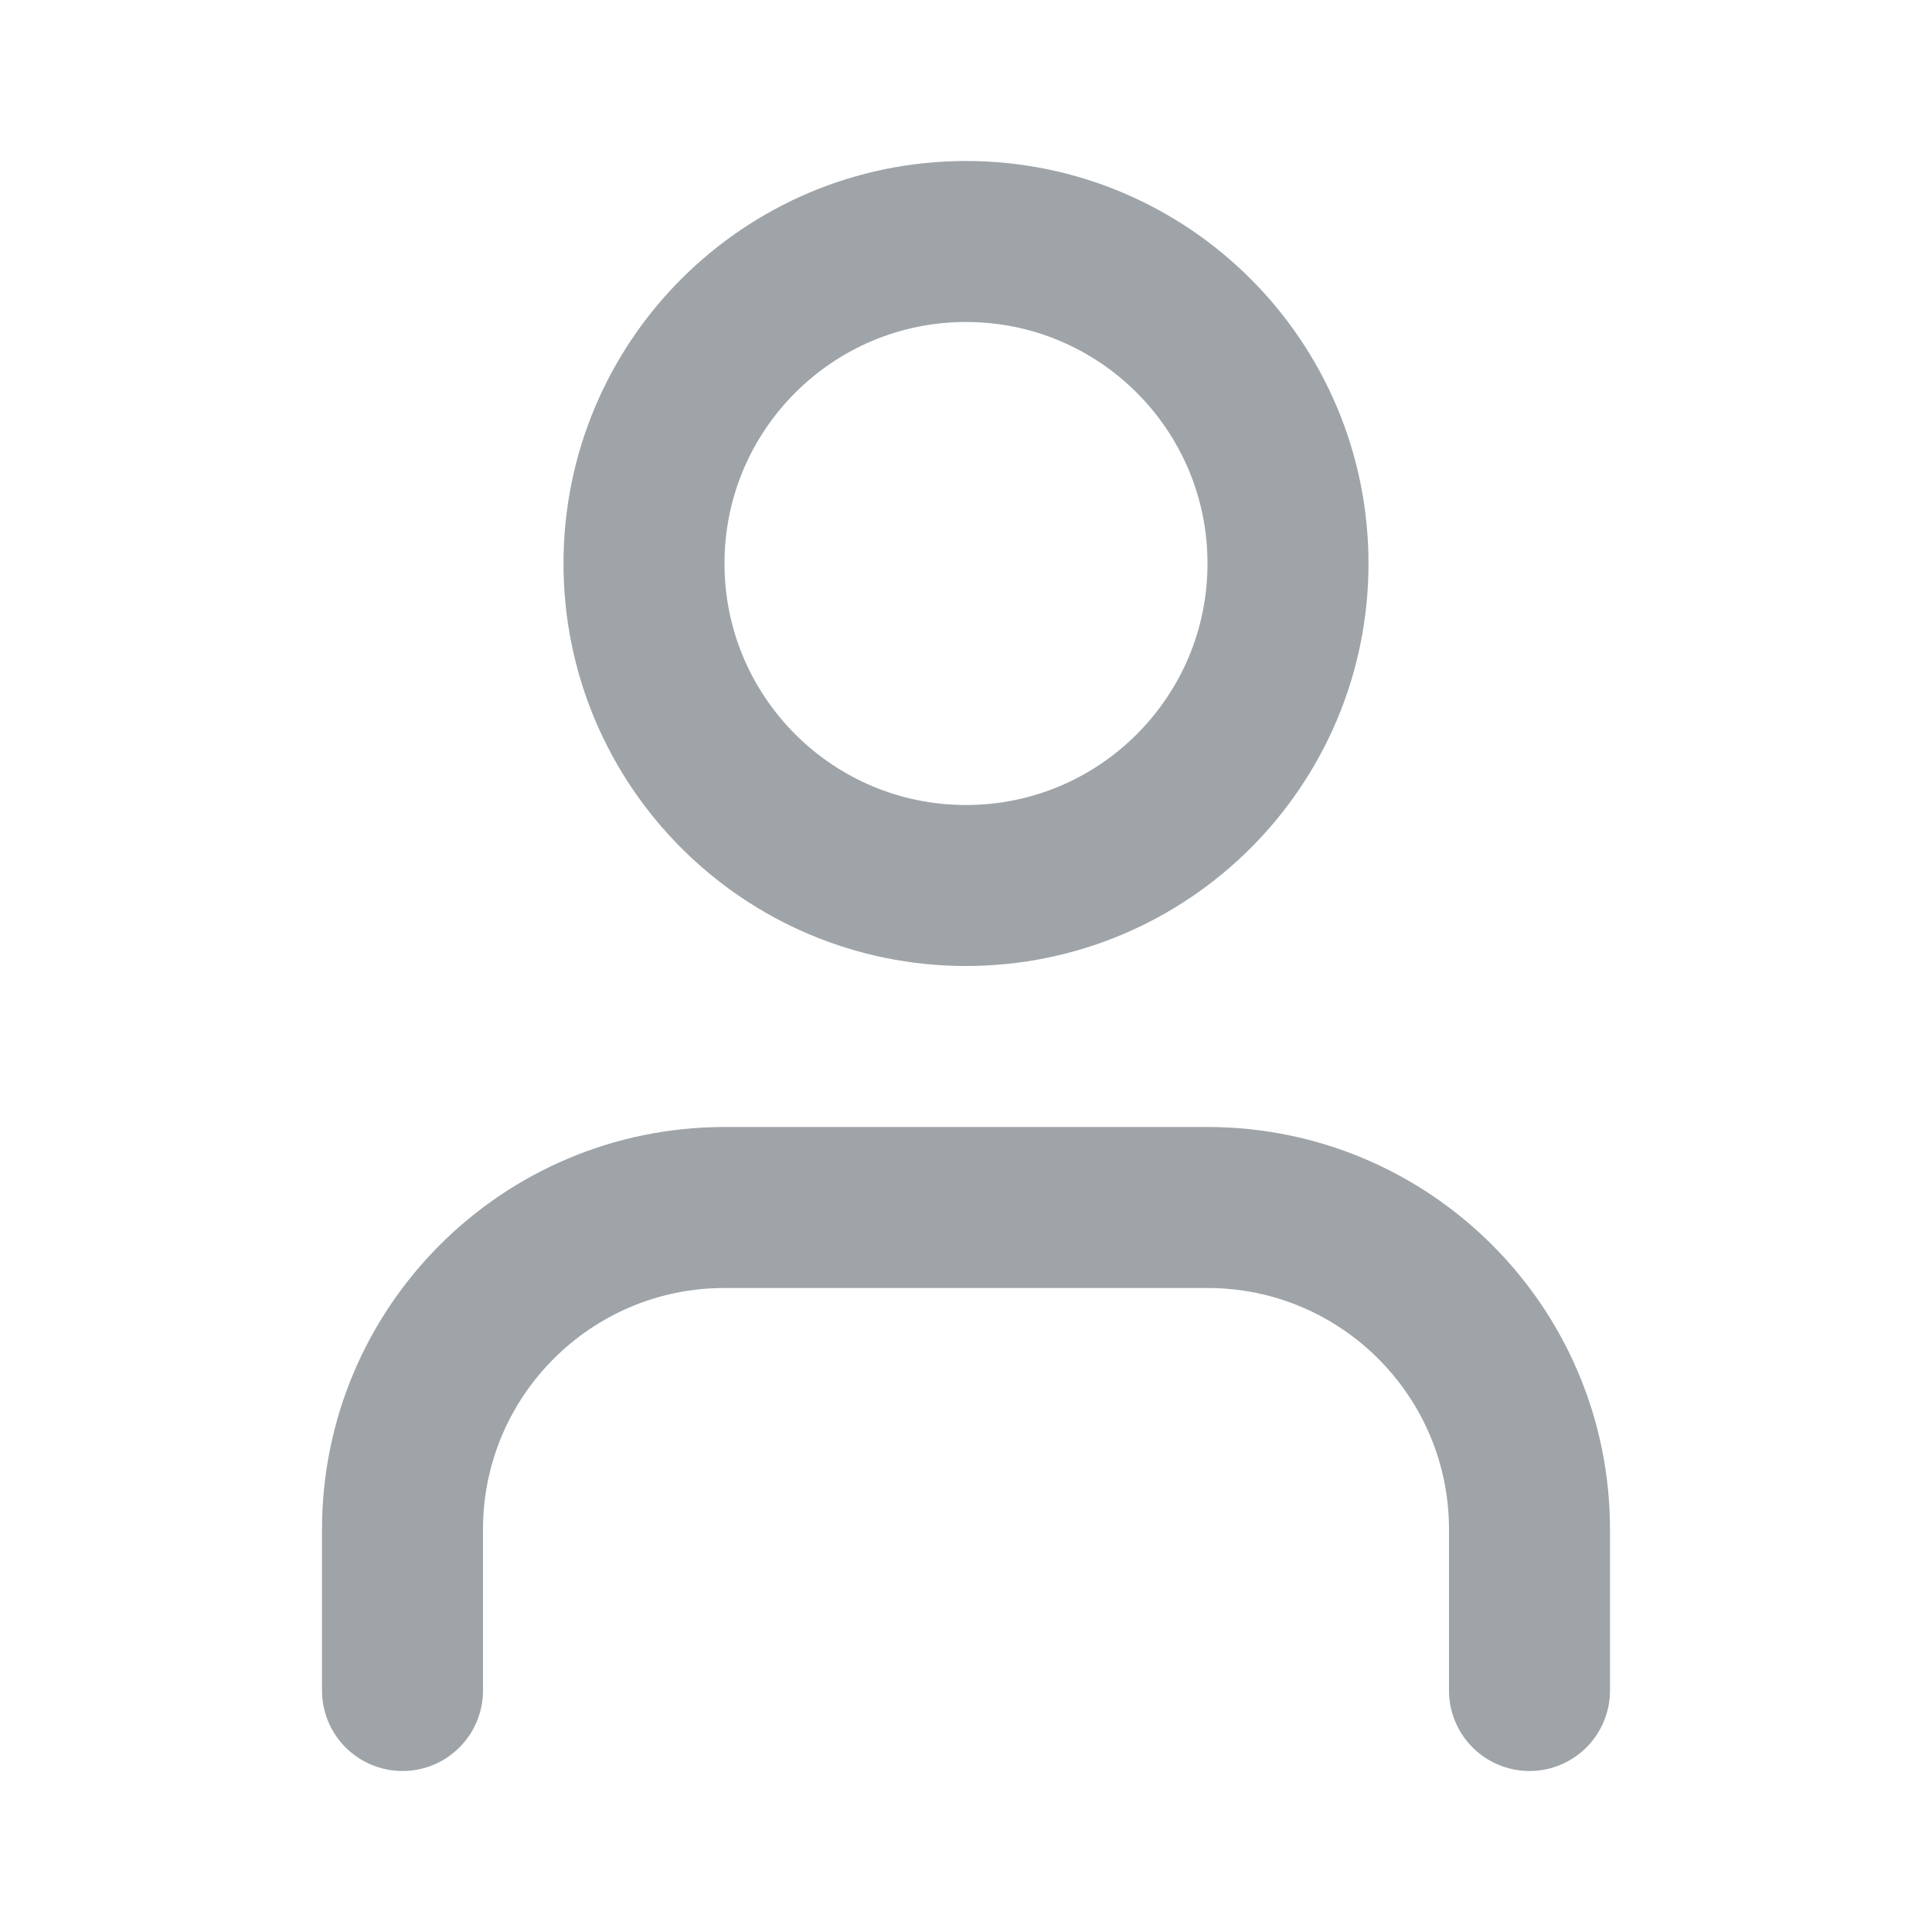
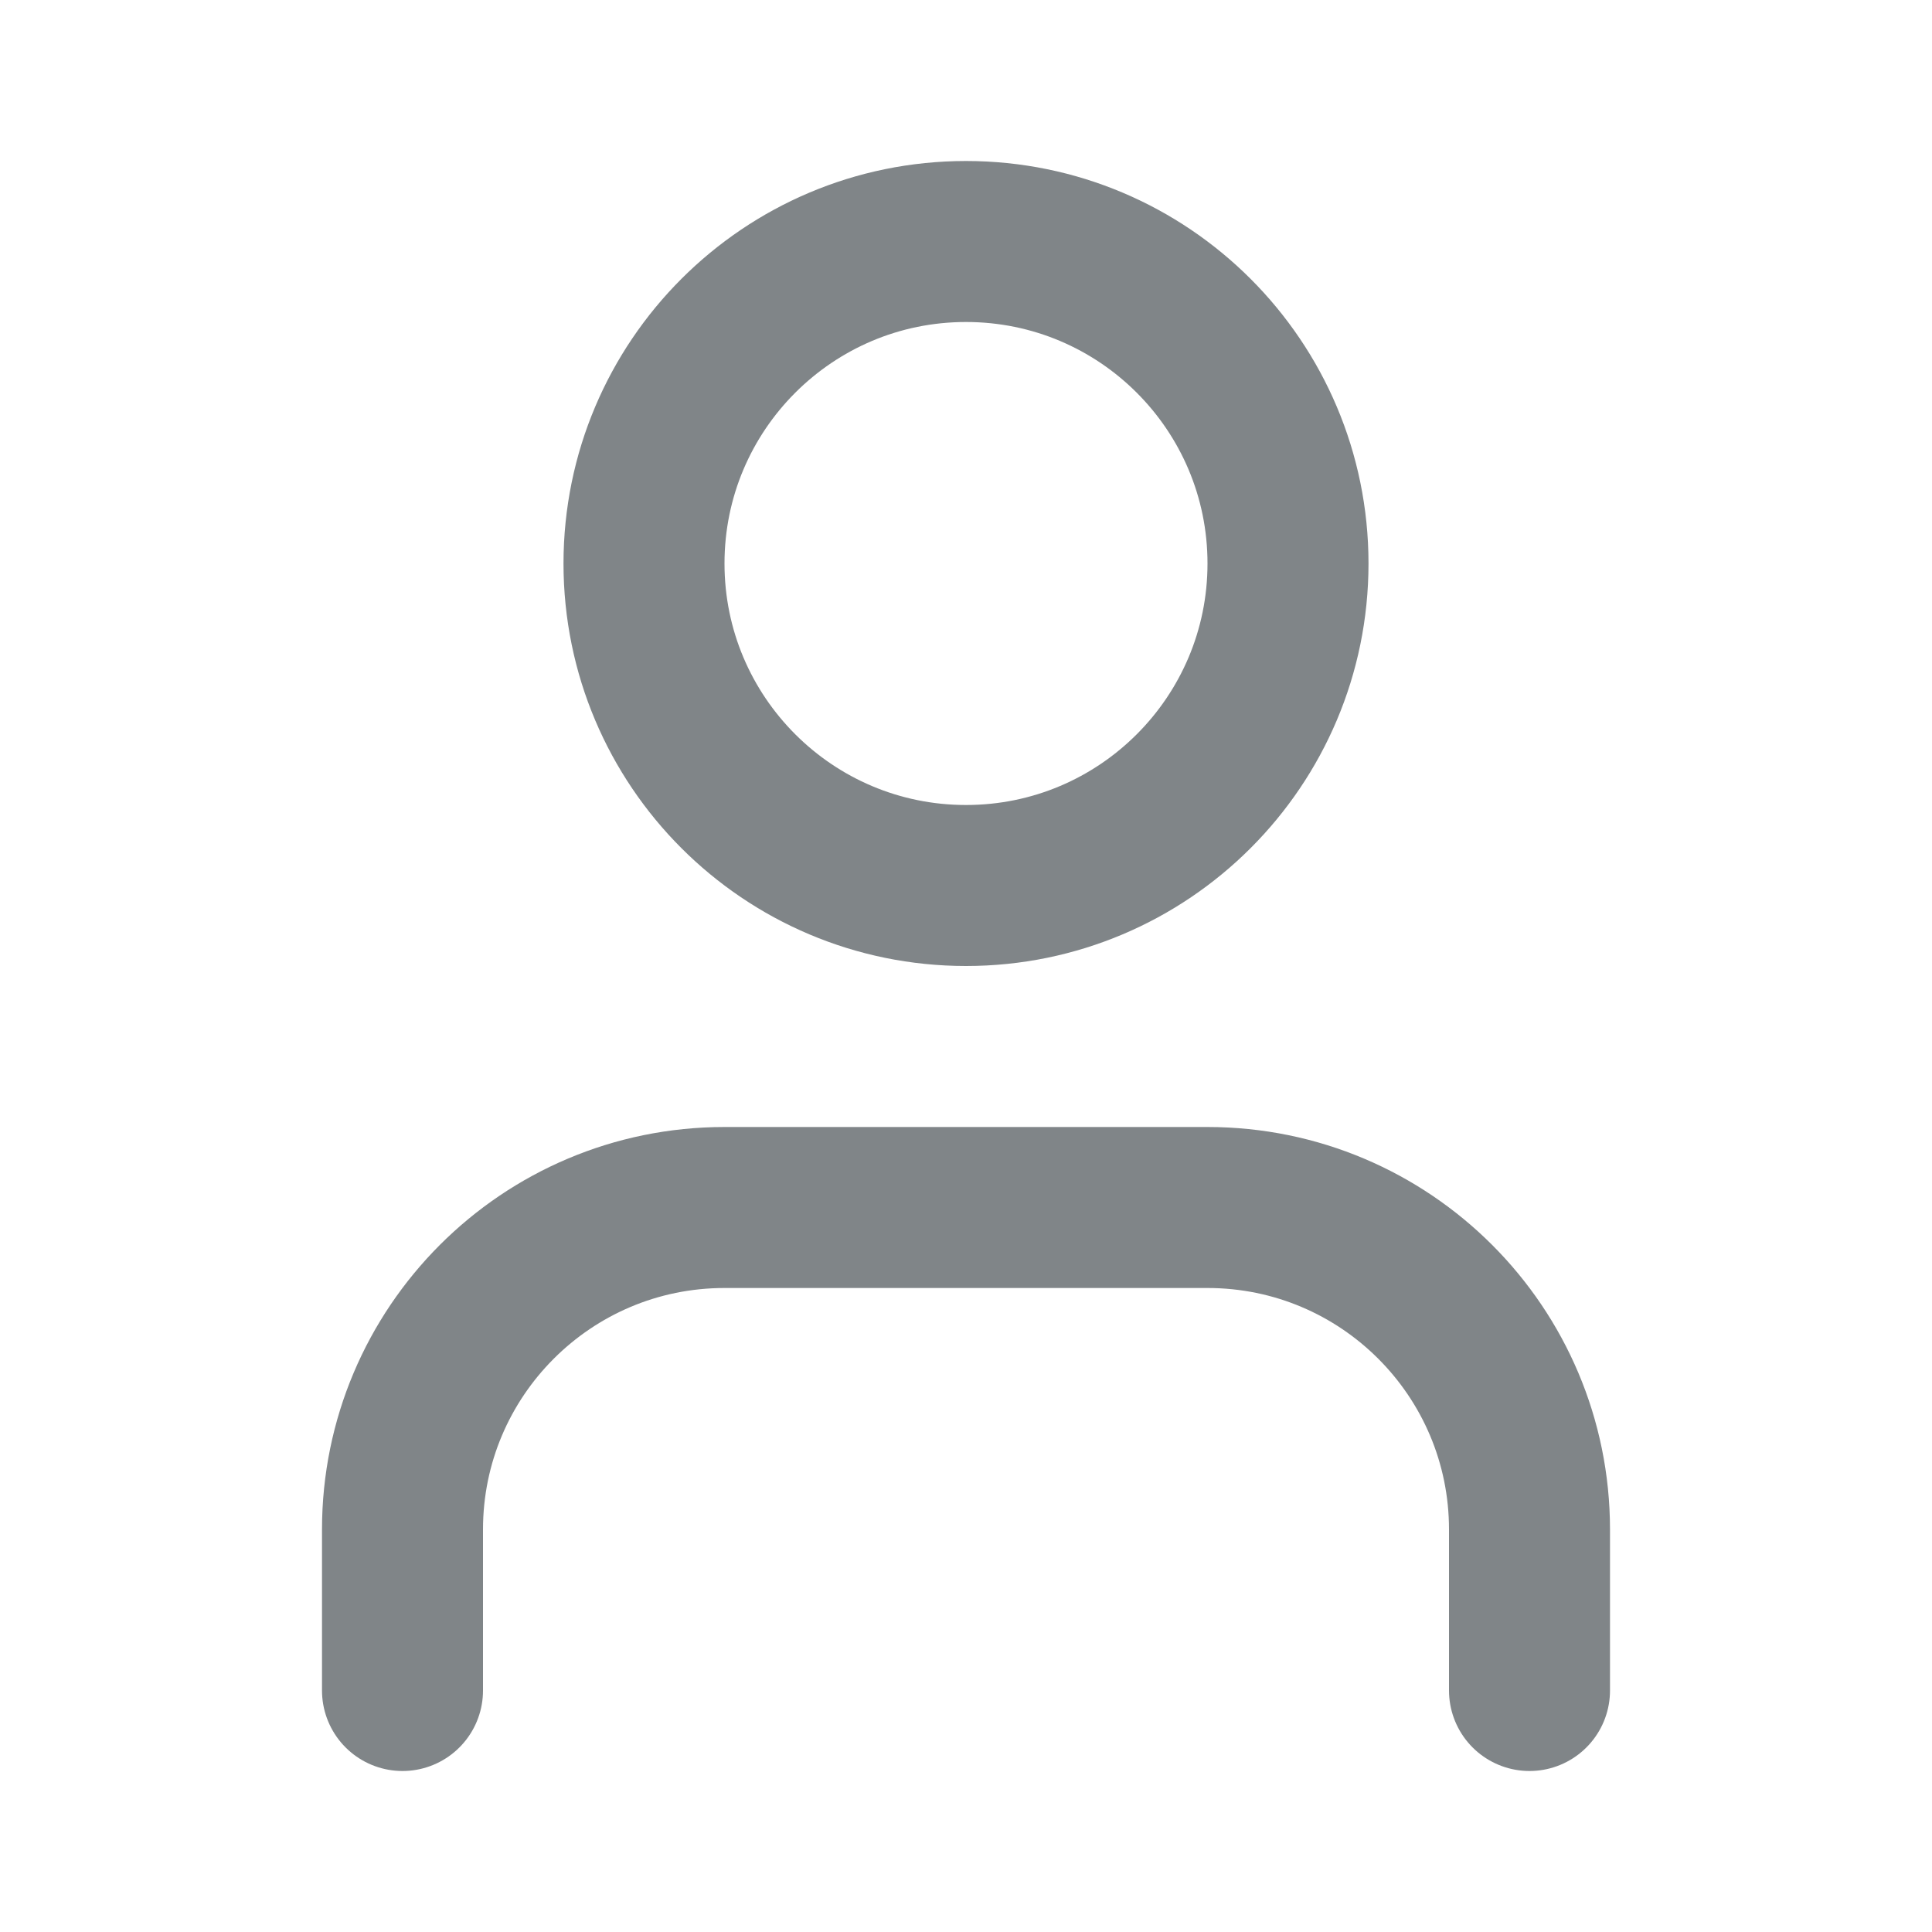
- <svg xmlns="http://www.w3.org/2000/svg" width="13" height="13" fill="none" stroke="#9fa4a8" stroke-linecap="round" stroke-linejoin="round" stroke-width="2" viewBox="0 0 24 24">
+ <svg xmlns="http://www.w3.org/2000/svg" width="13" height="13" fill="none" stroke="#808588" stroke-linecap="round" stroke-linejoin="round" stroke-width="2" viewBox="0 0 24 24">
  <path d="M19 21v-2a4 4 0 00-4-4H9a4 4 0 00-4 4v2" />
  <circle cx="12" cy="7" r="4" />
</svg>
